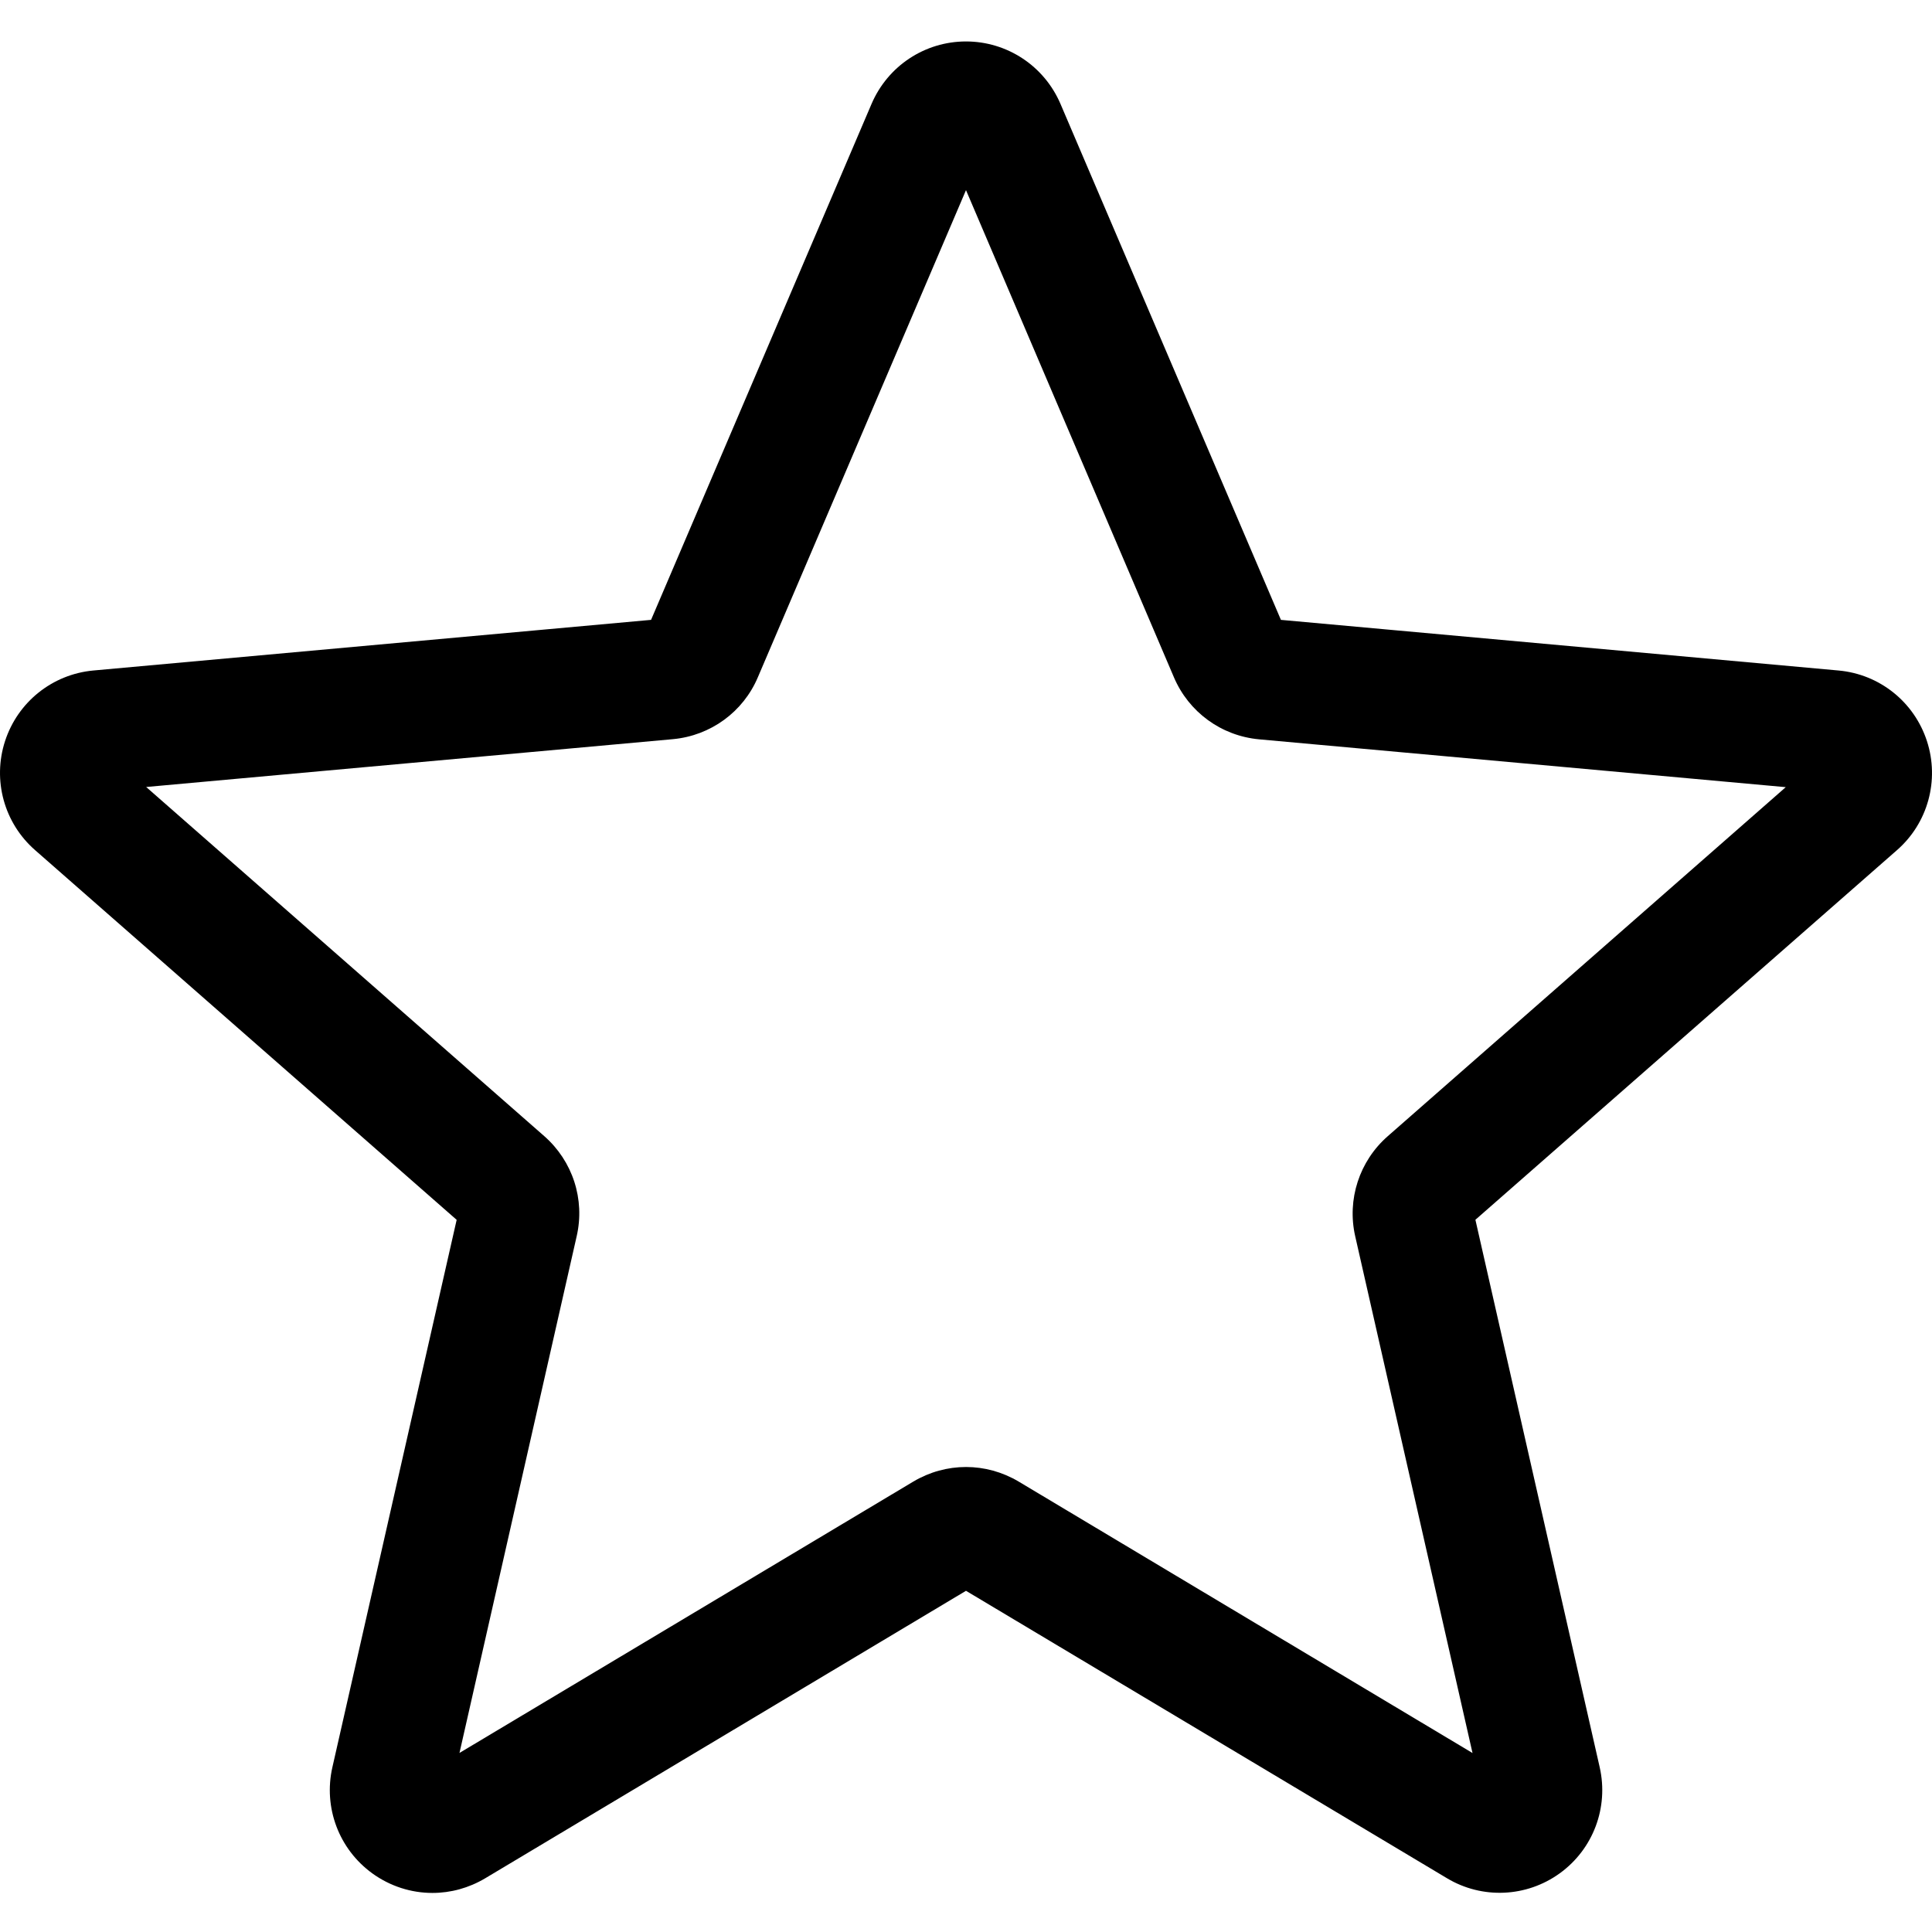
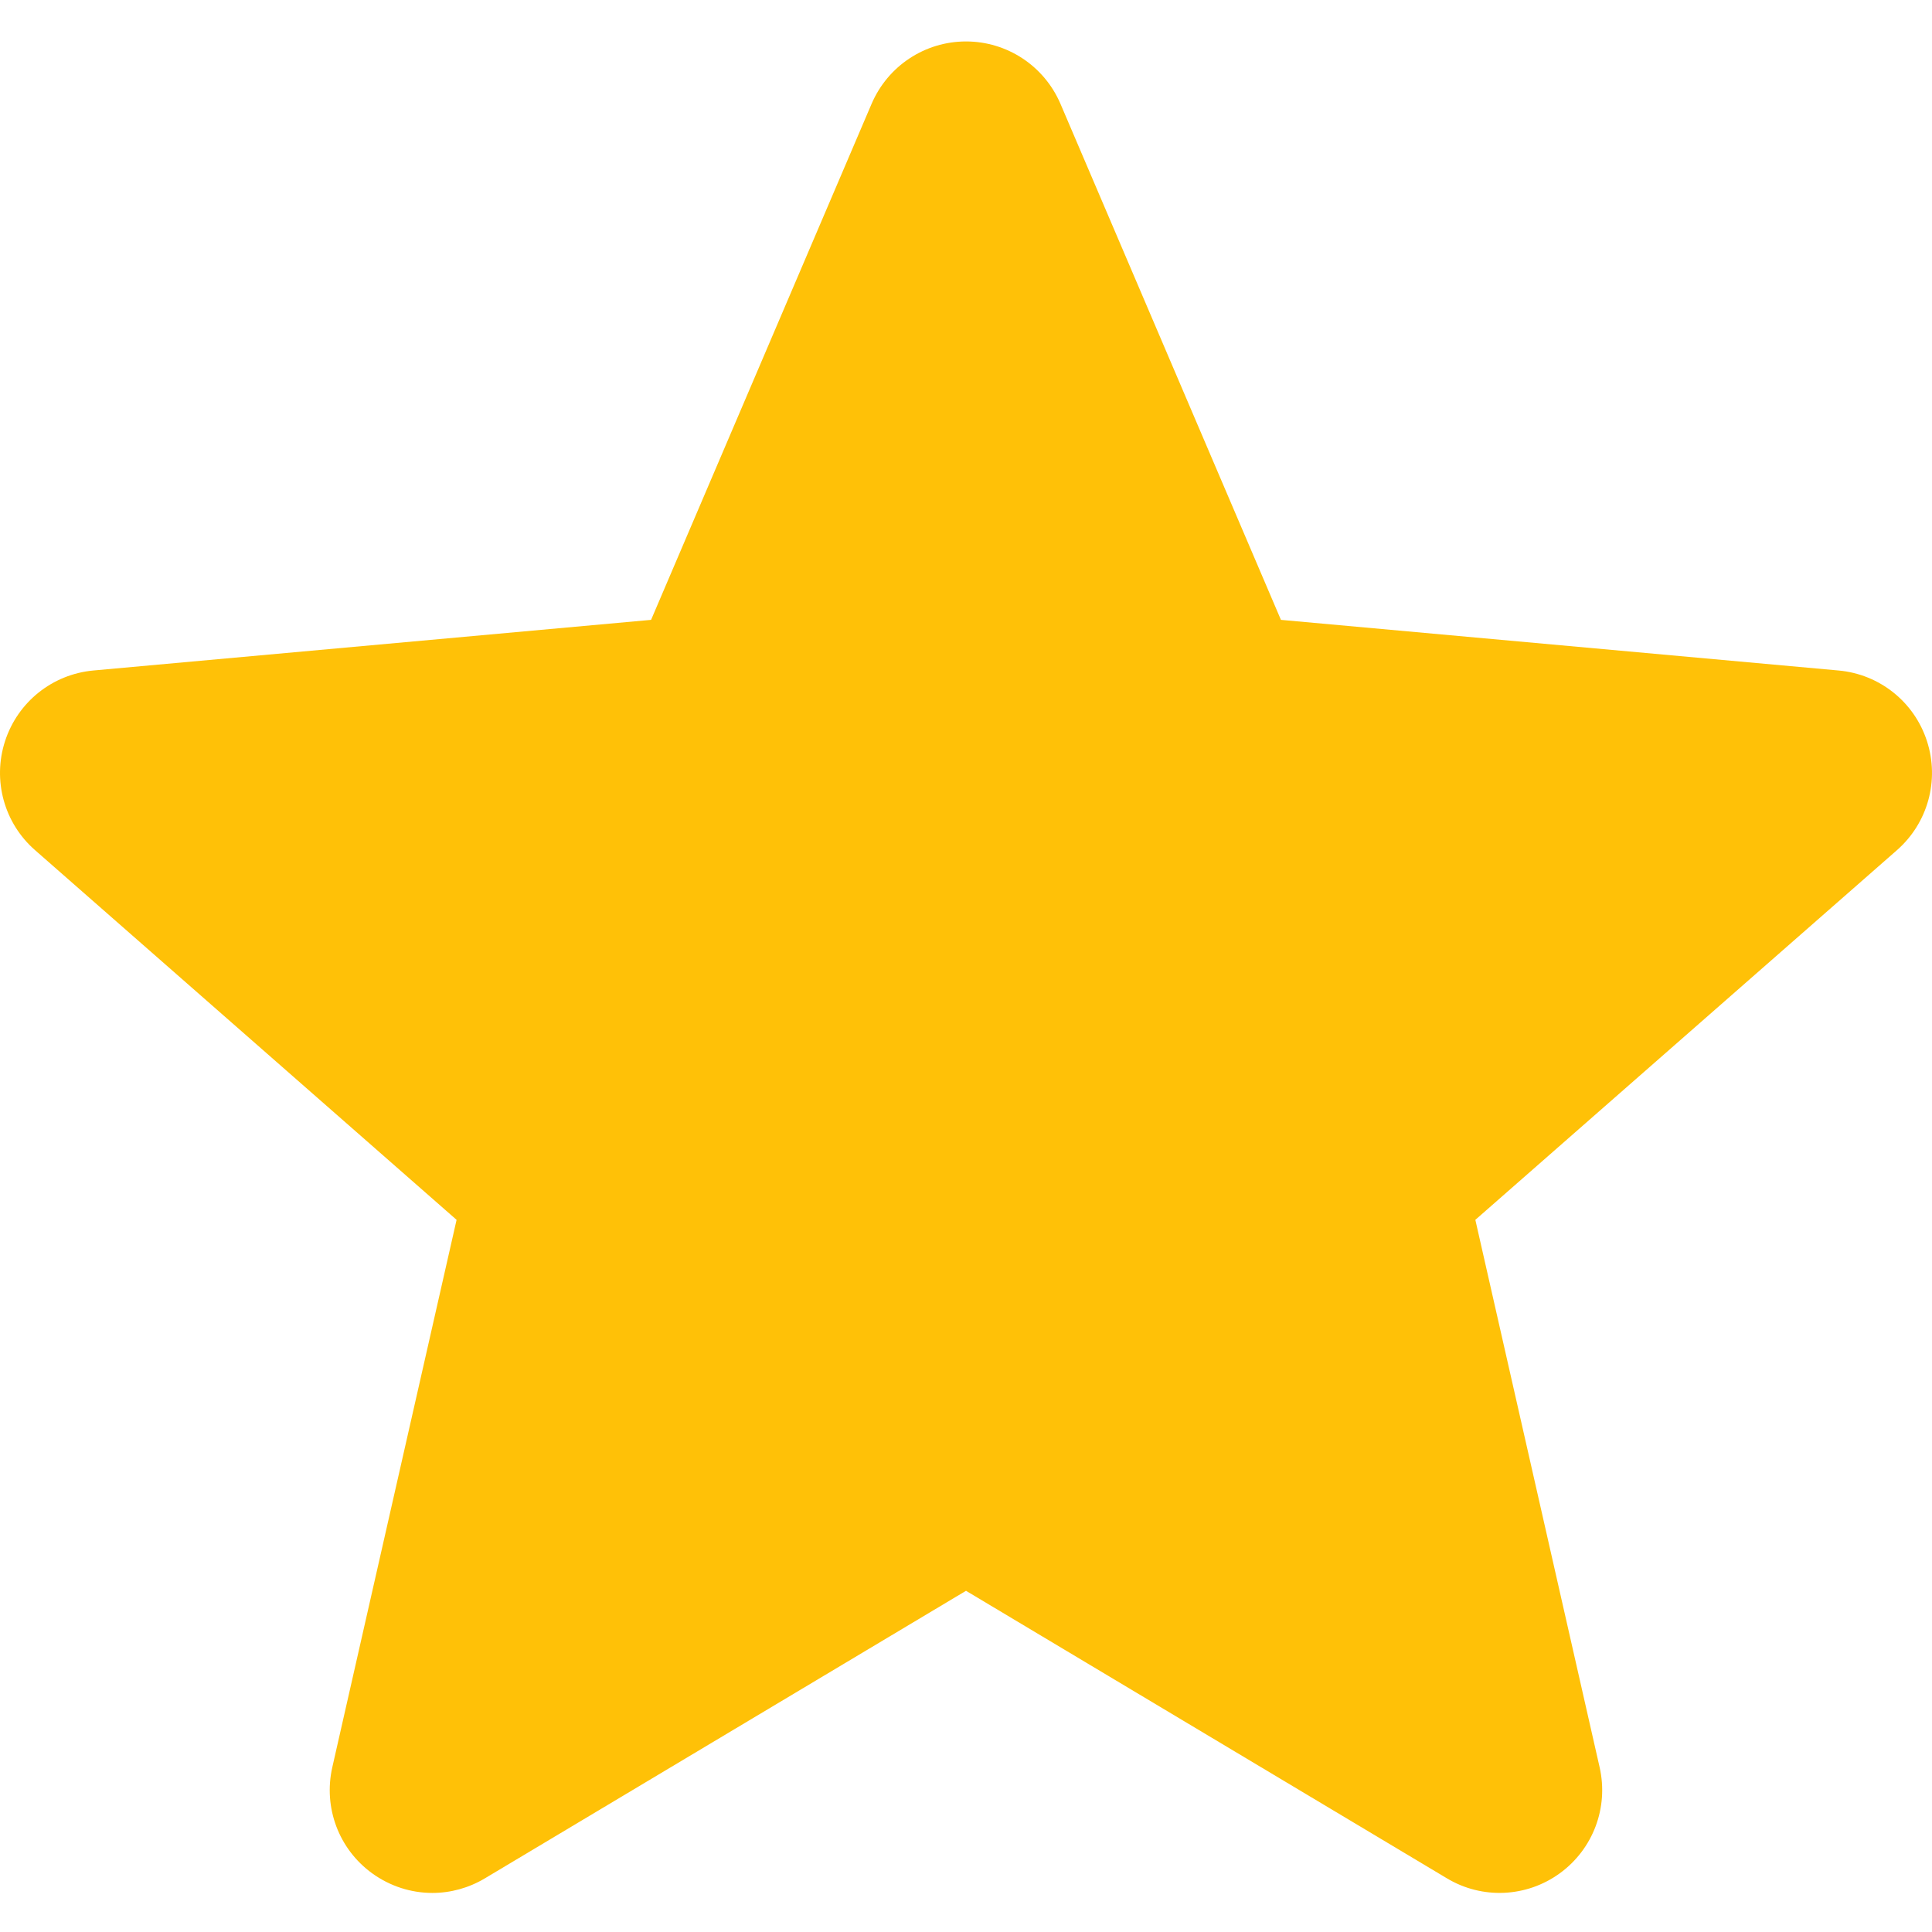
<svg xmlns="http://www.w3.org/2000/svg" height="511pt" viewBox="0 -10 511.987 511" width="511pt">
-   <path d="m114.594 491.141c-5.609 0-11.18-1.75-15.934-5.188-8.855-6.418-12.992-17.449-10.582-28.094l32.938-145.09-111.703-97.961c-8.211-7.168-11.348-18.52-7.977-28.906 3.371-10.367 12.543-17.707 23.402-18.711l147.797-13.418 58.434-136.746c4.309-10.047 14.121-16.535 25.023-16.535 10.902 0 20.715 6.488 25.023 16.512l58.434 136.77 147.773 13.418c10.883.98 20.055 8.344 23.426 18.711 3.371 10.367.254 21.738-7.957 28.906l-111.703 97.941 32.938 145.086c2.414 10.668-1.727 21.699-10.578 28.098-8.832 6.398-20.609 6.891-29.91 1.301l-127.445-76.16-127.445 76.203c-4.309 2.559-9.109 3.863-13.953 3.863zm141.398-112.875c4.844 0 9.641 1.301 13.953 3.859l120.277 71.938-31.086-136.941c-2.219-9.746 1.09-19.922 8.621-26.516l105.473-92.5-139.543-12.672c-10.047-.918-18.688-7.234-22.613-16.492l-55.082-129.047-55.148 129.066c-3.883 9.195-12.523 15.512-22.547 16.43l-139.562 12.672 105.469 92.5c7.555 6.613 10.859 16.77 8.621 26.539l-31.062 136.938 120.277-71.914c4.309-2.559 9.109-3.859 13.953-3.859zm-84.586-221.848s0 .023-.023.043zm169.129-.062.023.043c0-.023 0-.023-.023-.043zm0 0" />
+   <path d="m510.652 185.902c-3.352-10.367-12.547-17.73-23.426-18.711l-147.773-13.418-58.434-136.77c-4.309-10.023-14.121-16.512-25.023-16.512s-20.715 6.488-25.023 16.535l-58.434 136.746-147.797 13.418c-10.859 1.004-20.031 8.344-23.402 18.711-3.371 10.367-.258 21.738 7.957 28.906l111.699 97.961-32.938 145.09c-2.41 10.668 1.73 21.695 10.582 28.094 4.758 3.438 10.324 5.188 15.938 5.188 4.84 0 9.641-1.305 13.949-3.883l127.469-76.184 127.422 76.184c9.324 5.609 21.078 5.098 29.91-1.305 8.855-6.418 12.992-17.449 10.582-28.094l-32.938-145.09 111.699-97.941c8.215-7.188 11.352-18.539 7.98-28.926zm0 0" fill="#ffc107" />
</svg>
